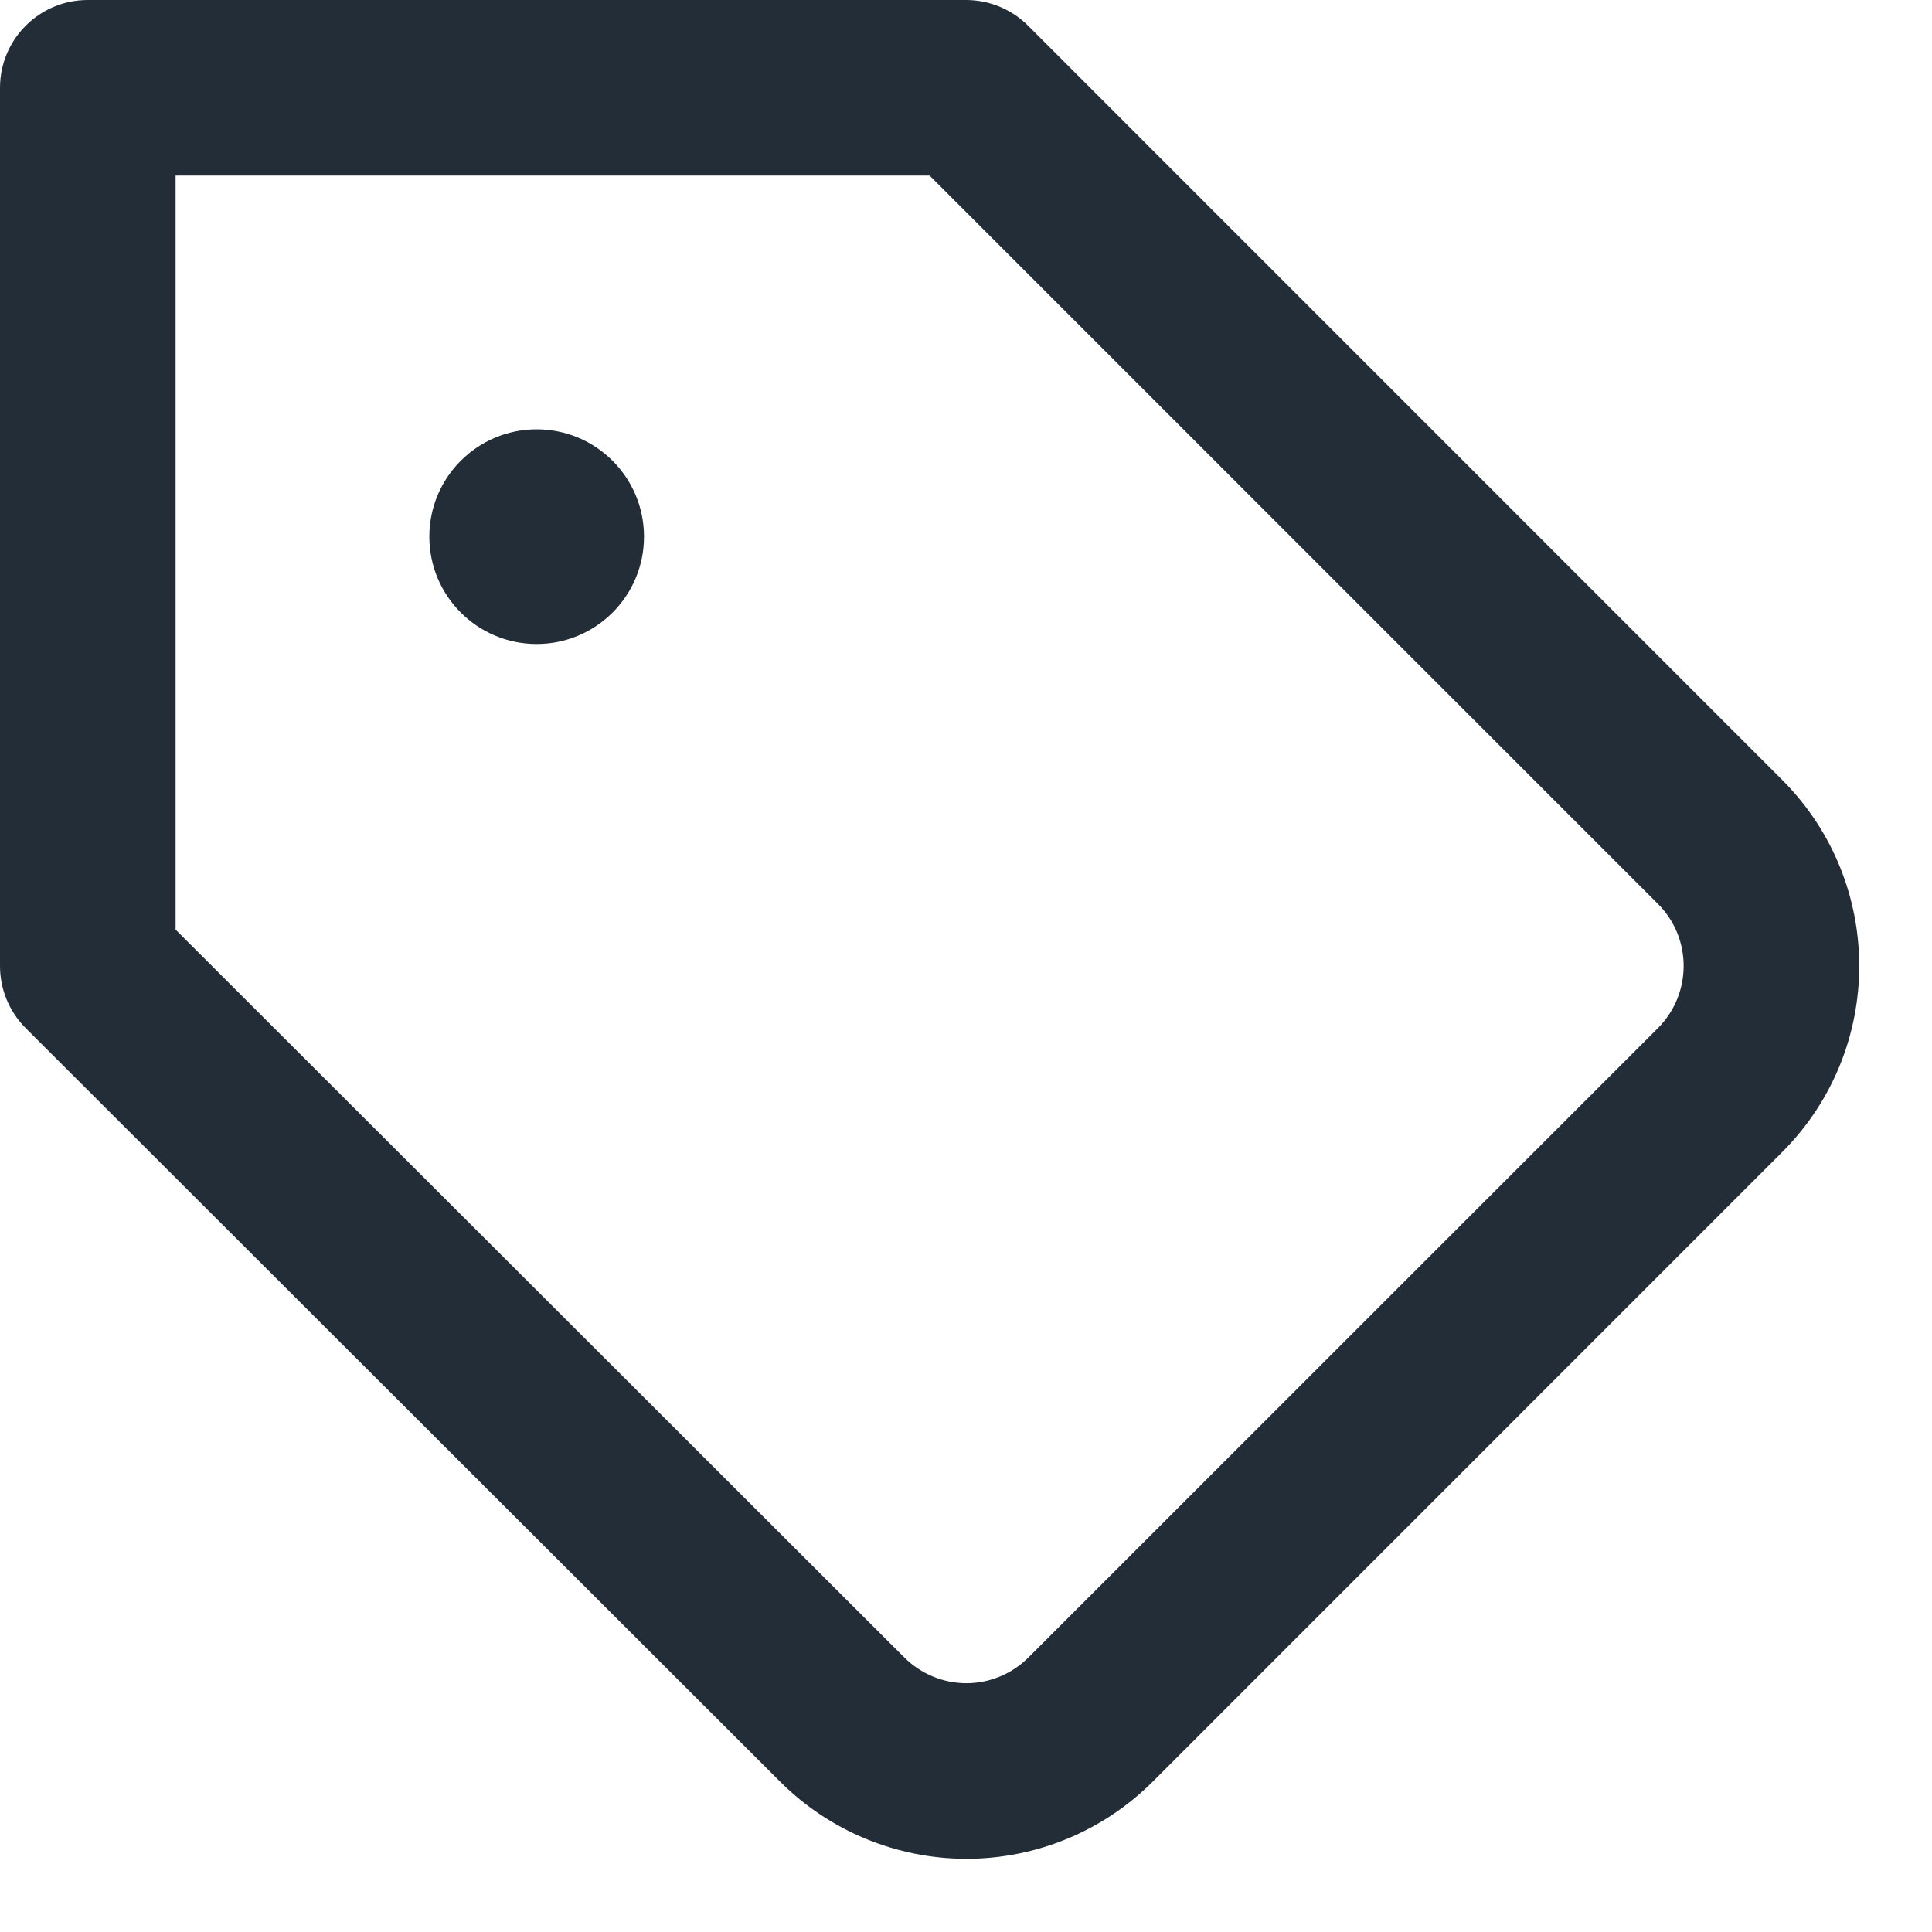
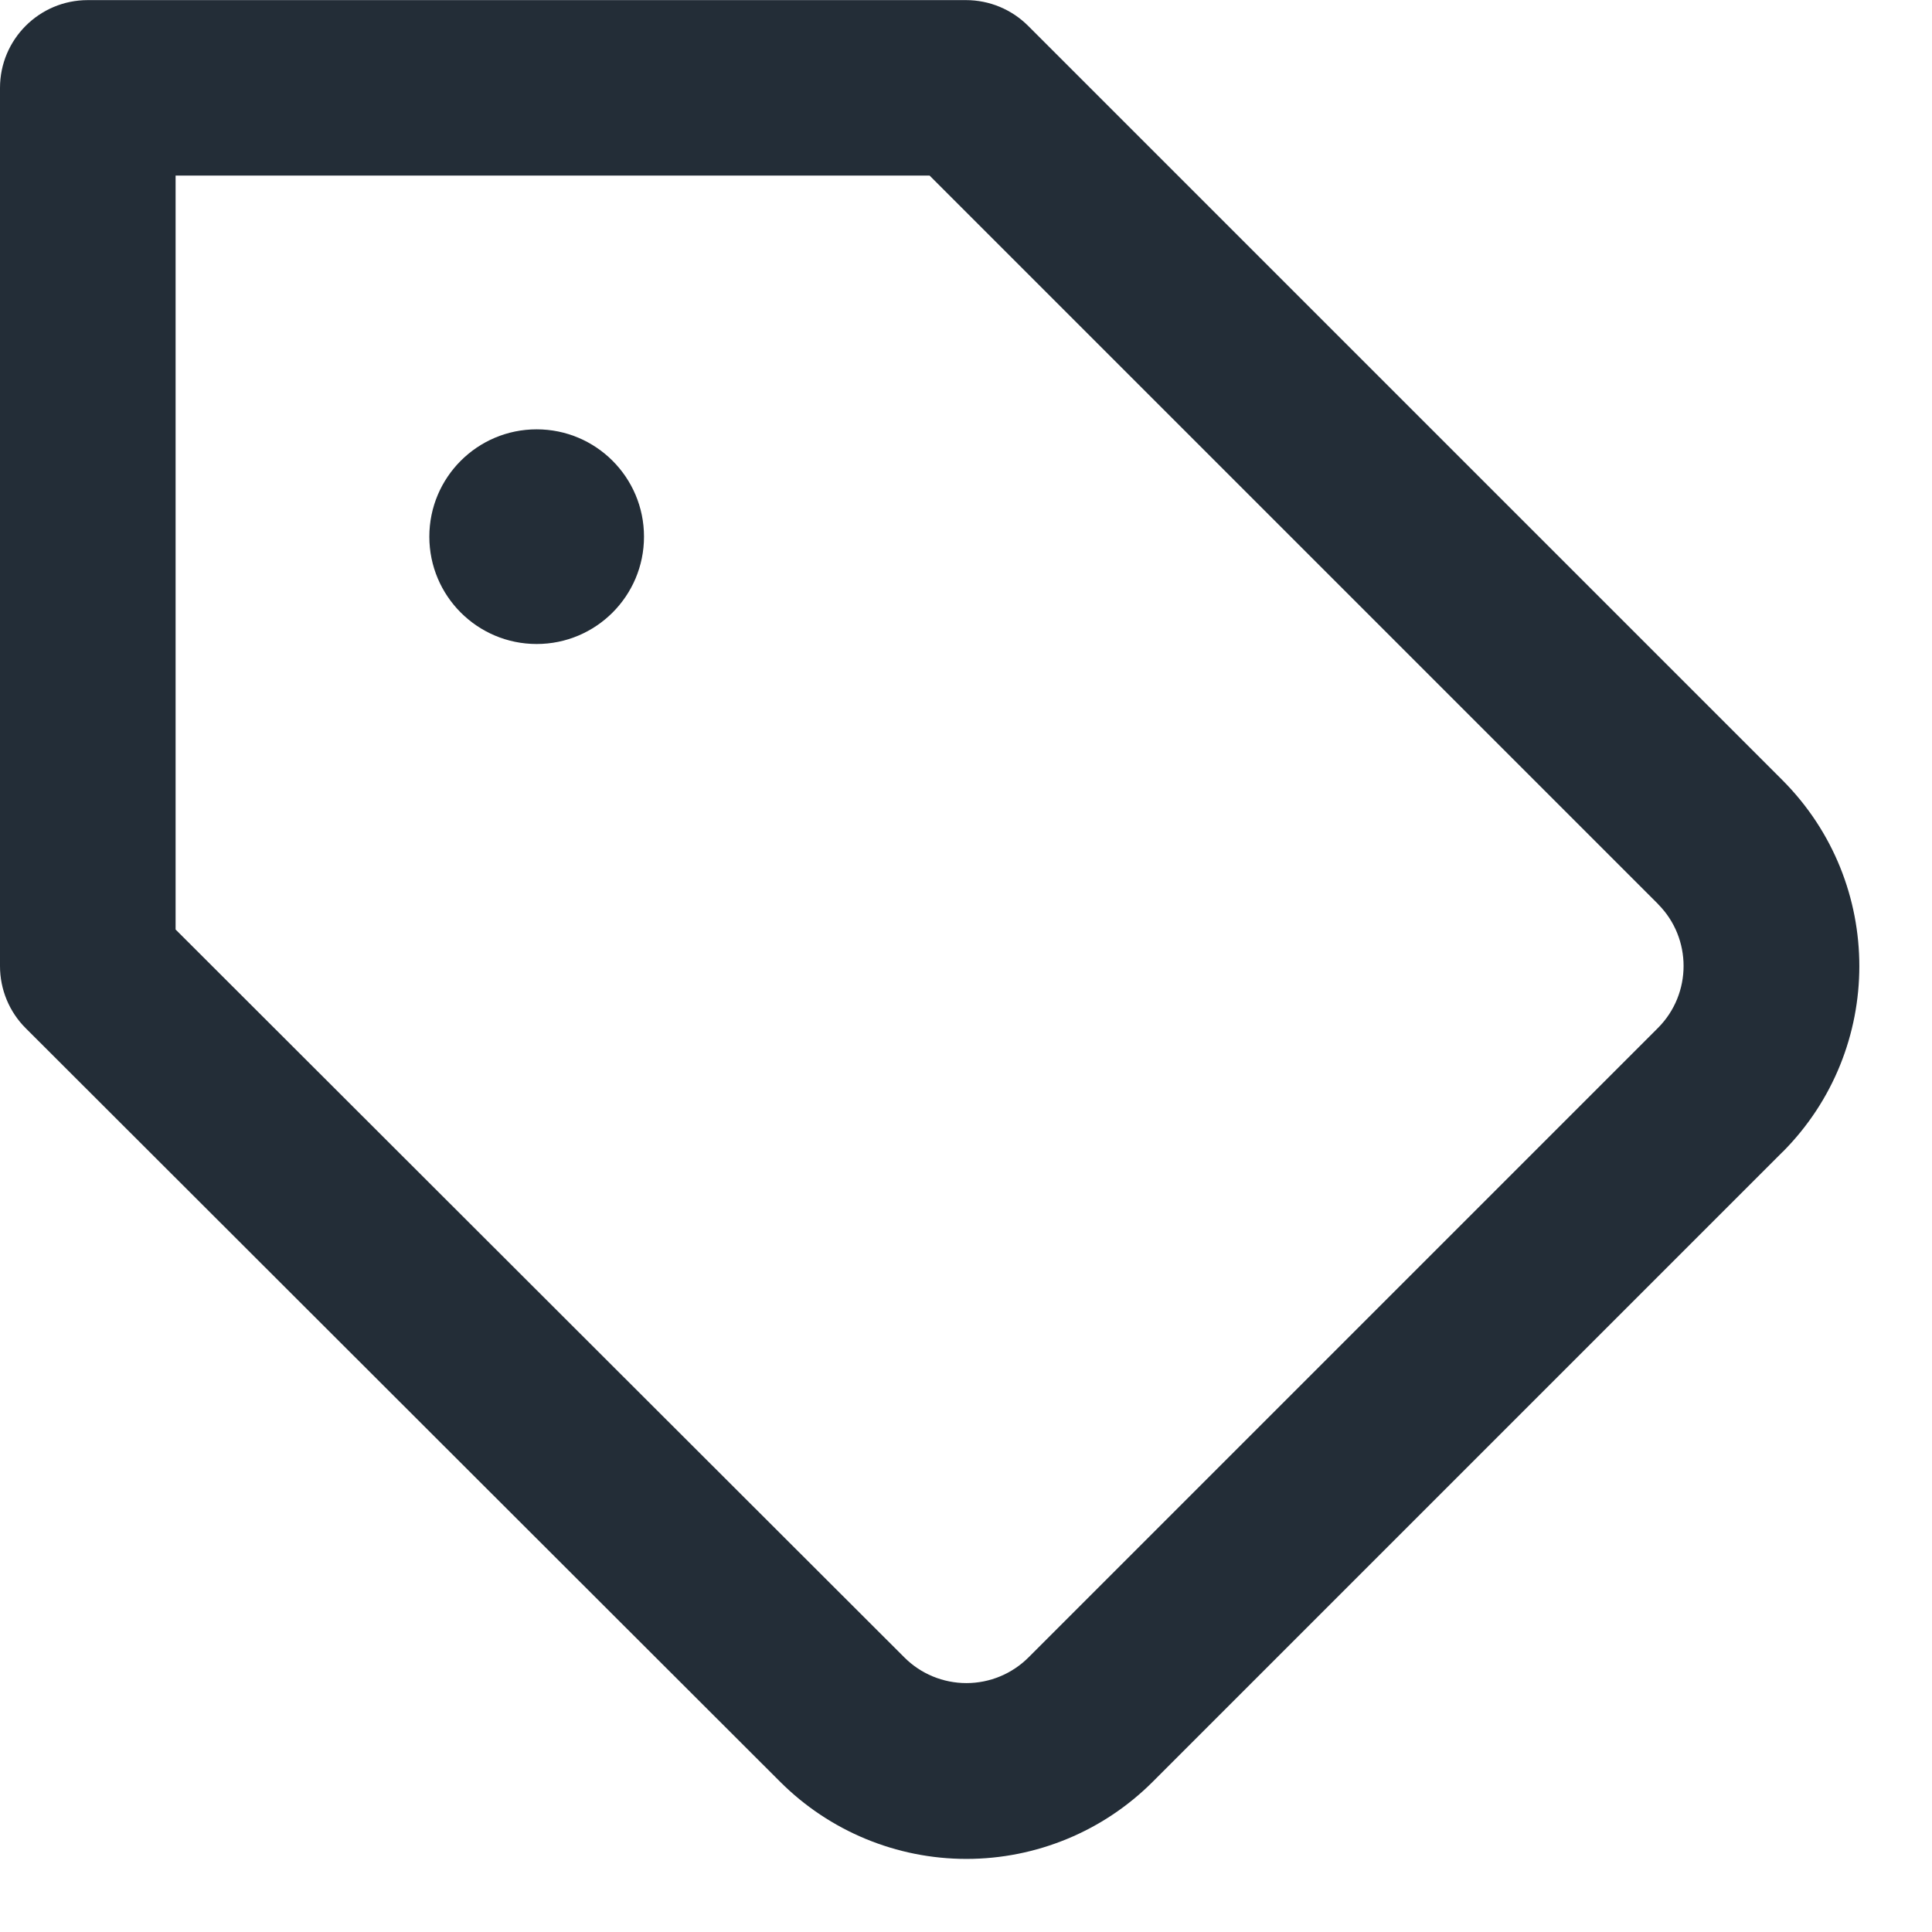
- <svg xmlns="http://www.w3.org/2000/svg" width="18px" height="18px" viewBox="0 0 18 18" version="1.1">
-   <defs />
-   <g id="Design" stroke="none" stroke-width="1" fill="none" fill-rule="evenodd">
-     <g id="Home-Desktop" transform="translate(-352, -552)" class="fill-layer" fill="#232D37">
-       <g id="Group-5" transform="translate(352, 552)">
-         <path d="M15.45,8.425 L8.661,1.636 L1.636,1.636 L1.636,8.661 L8.425,15.442 C8.579,15.595 8.787,15.682 9.004,15.682 C9.221,15.682 9.429,15.595 9.583,15.441 L15.449,9.576 C15.765,9.257 15.765,8.742 15.45,8.425 Z M16.608,10.73 L10.741,16.598 C10.28,17.059 9.656,17.318 9.004,17.318 C8.353,17.318 7.728,17.059 7.268,16.599 L0.24,9.579 C0.086,9.425 0,9.217 0,9 L0,0.818 C0,0.366 0.366,0 0.818,0 L9,0 C9.217,0 9.425,0.086 9.579,0.24 L16.608,7.27 C17.56,8.227 17.56,9.773 16.608,10.73 Z" id="Shape" fill-rule="nonzero" />
-         <circle id="Oval-3" cx="5" cy="5" r="1" />
-       </g>
-     </g>
+ <svg xmlns="http://www.w3.org/2000/svg" height="18" viewBox="0 0 18 18" width="18">
+   <g fill="#232d37" fill-rule="evenodd">
+     <path d="m15.45 8.425-6.789-6.789h-7.025v7.024l6.789 6.781c.153.154.362.24.579.24s.425-.086.579-.24l5.865-5.865c.317-.319.316-.834.001-1.151zm1.159 2.306-5.868 5.868c-.46.461-1.085.72-1.737.72s-1.276-.259-1.736-.719l-7.028-7.02c-.154-.153-.24-.362-.24-.579v-8.182c0-.452.366-.818.818-.818h8.182c.217 0 .425.086.579.24l7.03 7.03c.952.957.952 2.504 0 3.461z" fill-rule="nonzero" />
+     <circle cx="5" cy="5" r="1" />
  </g>
</svg>
